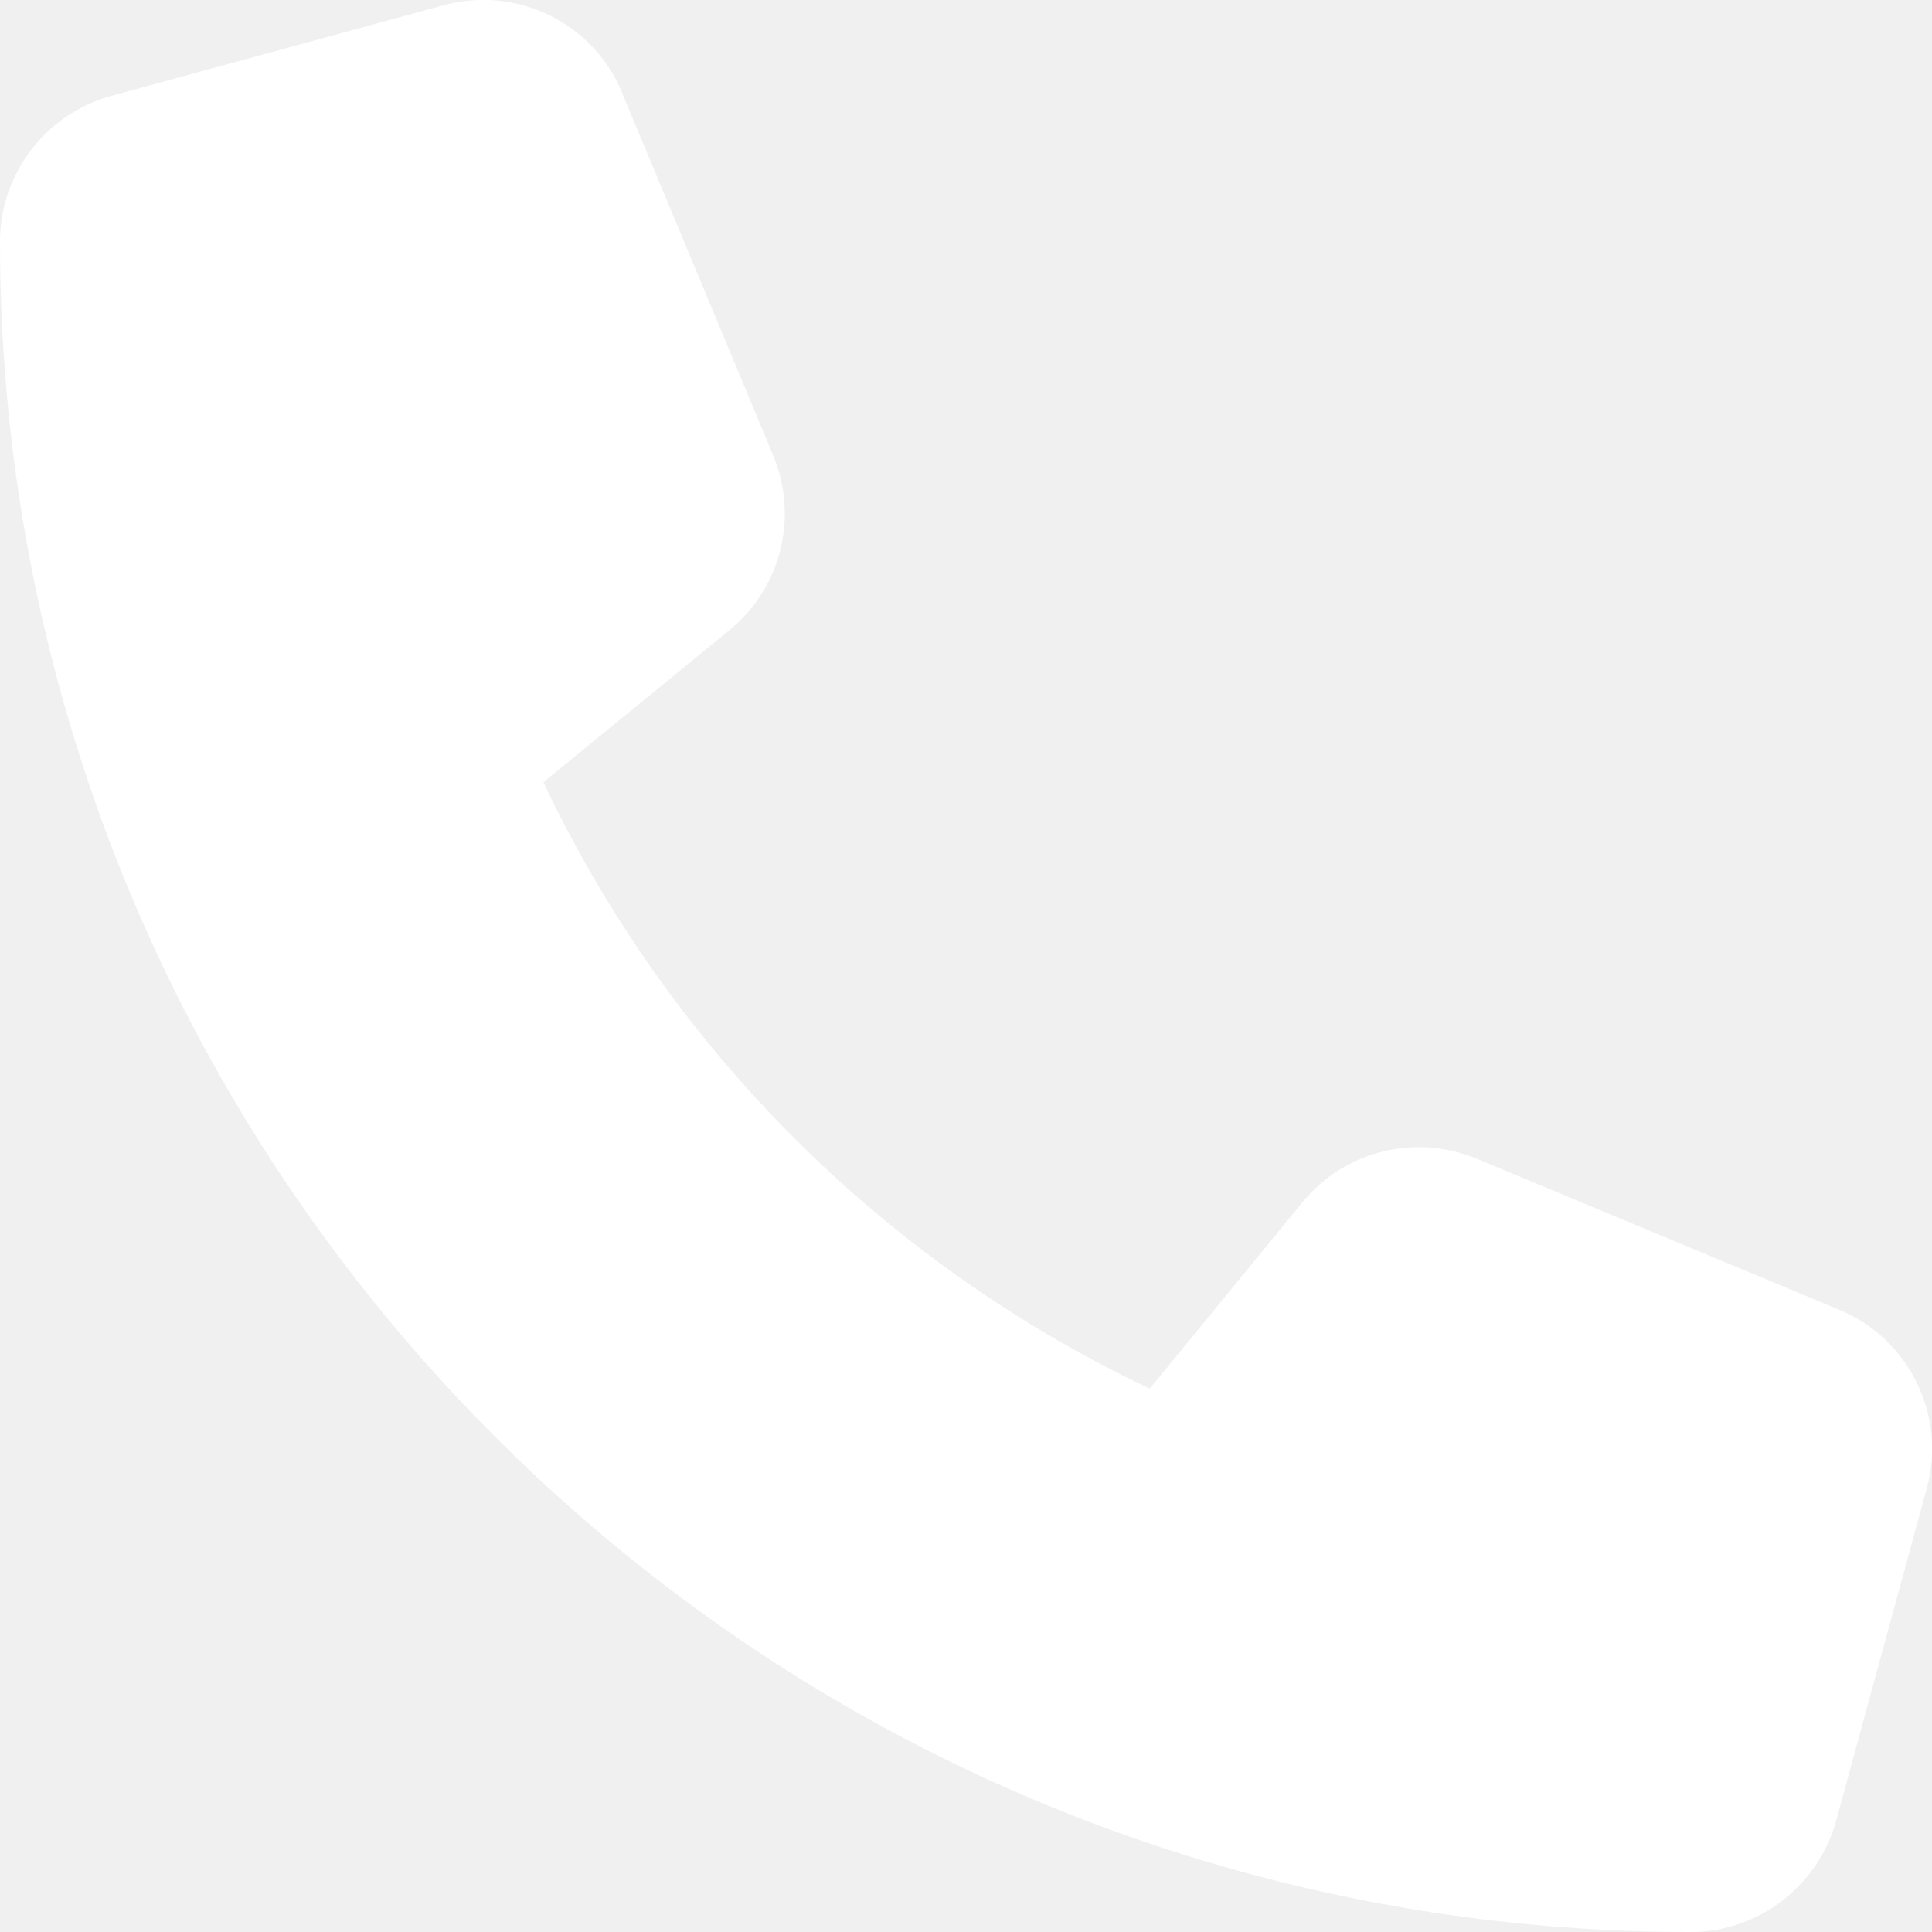
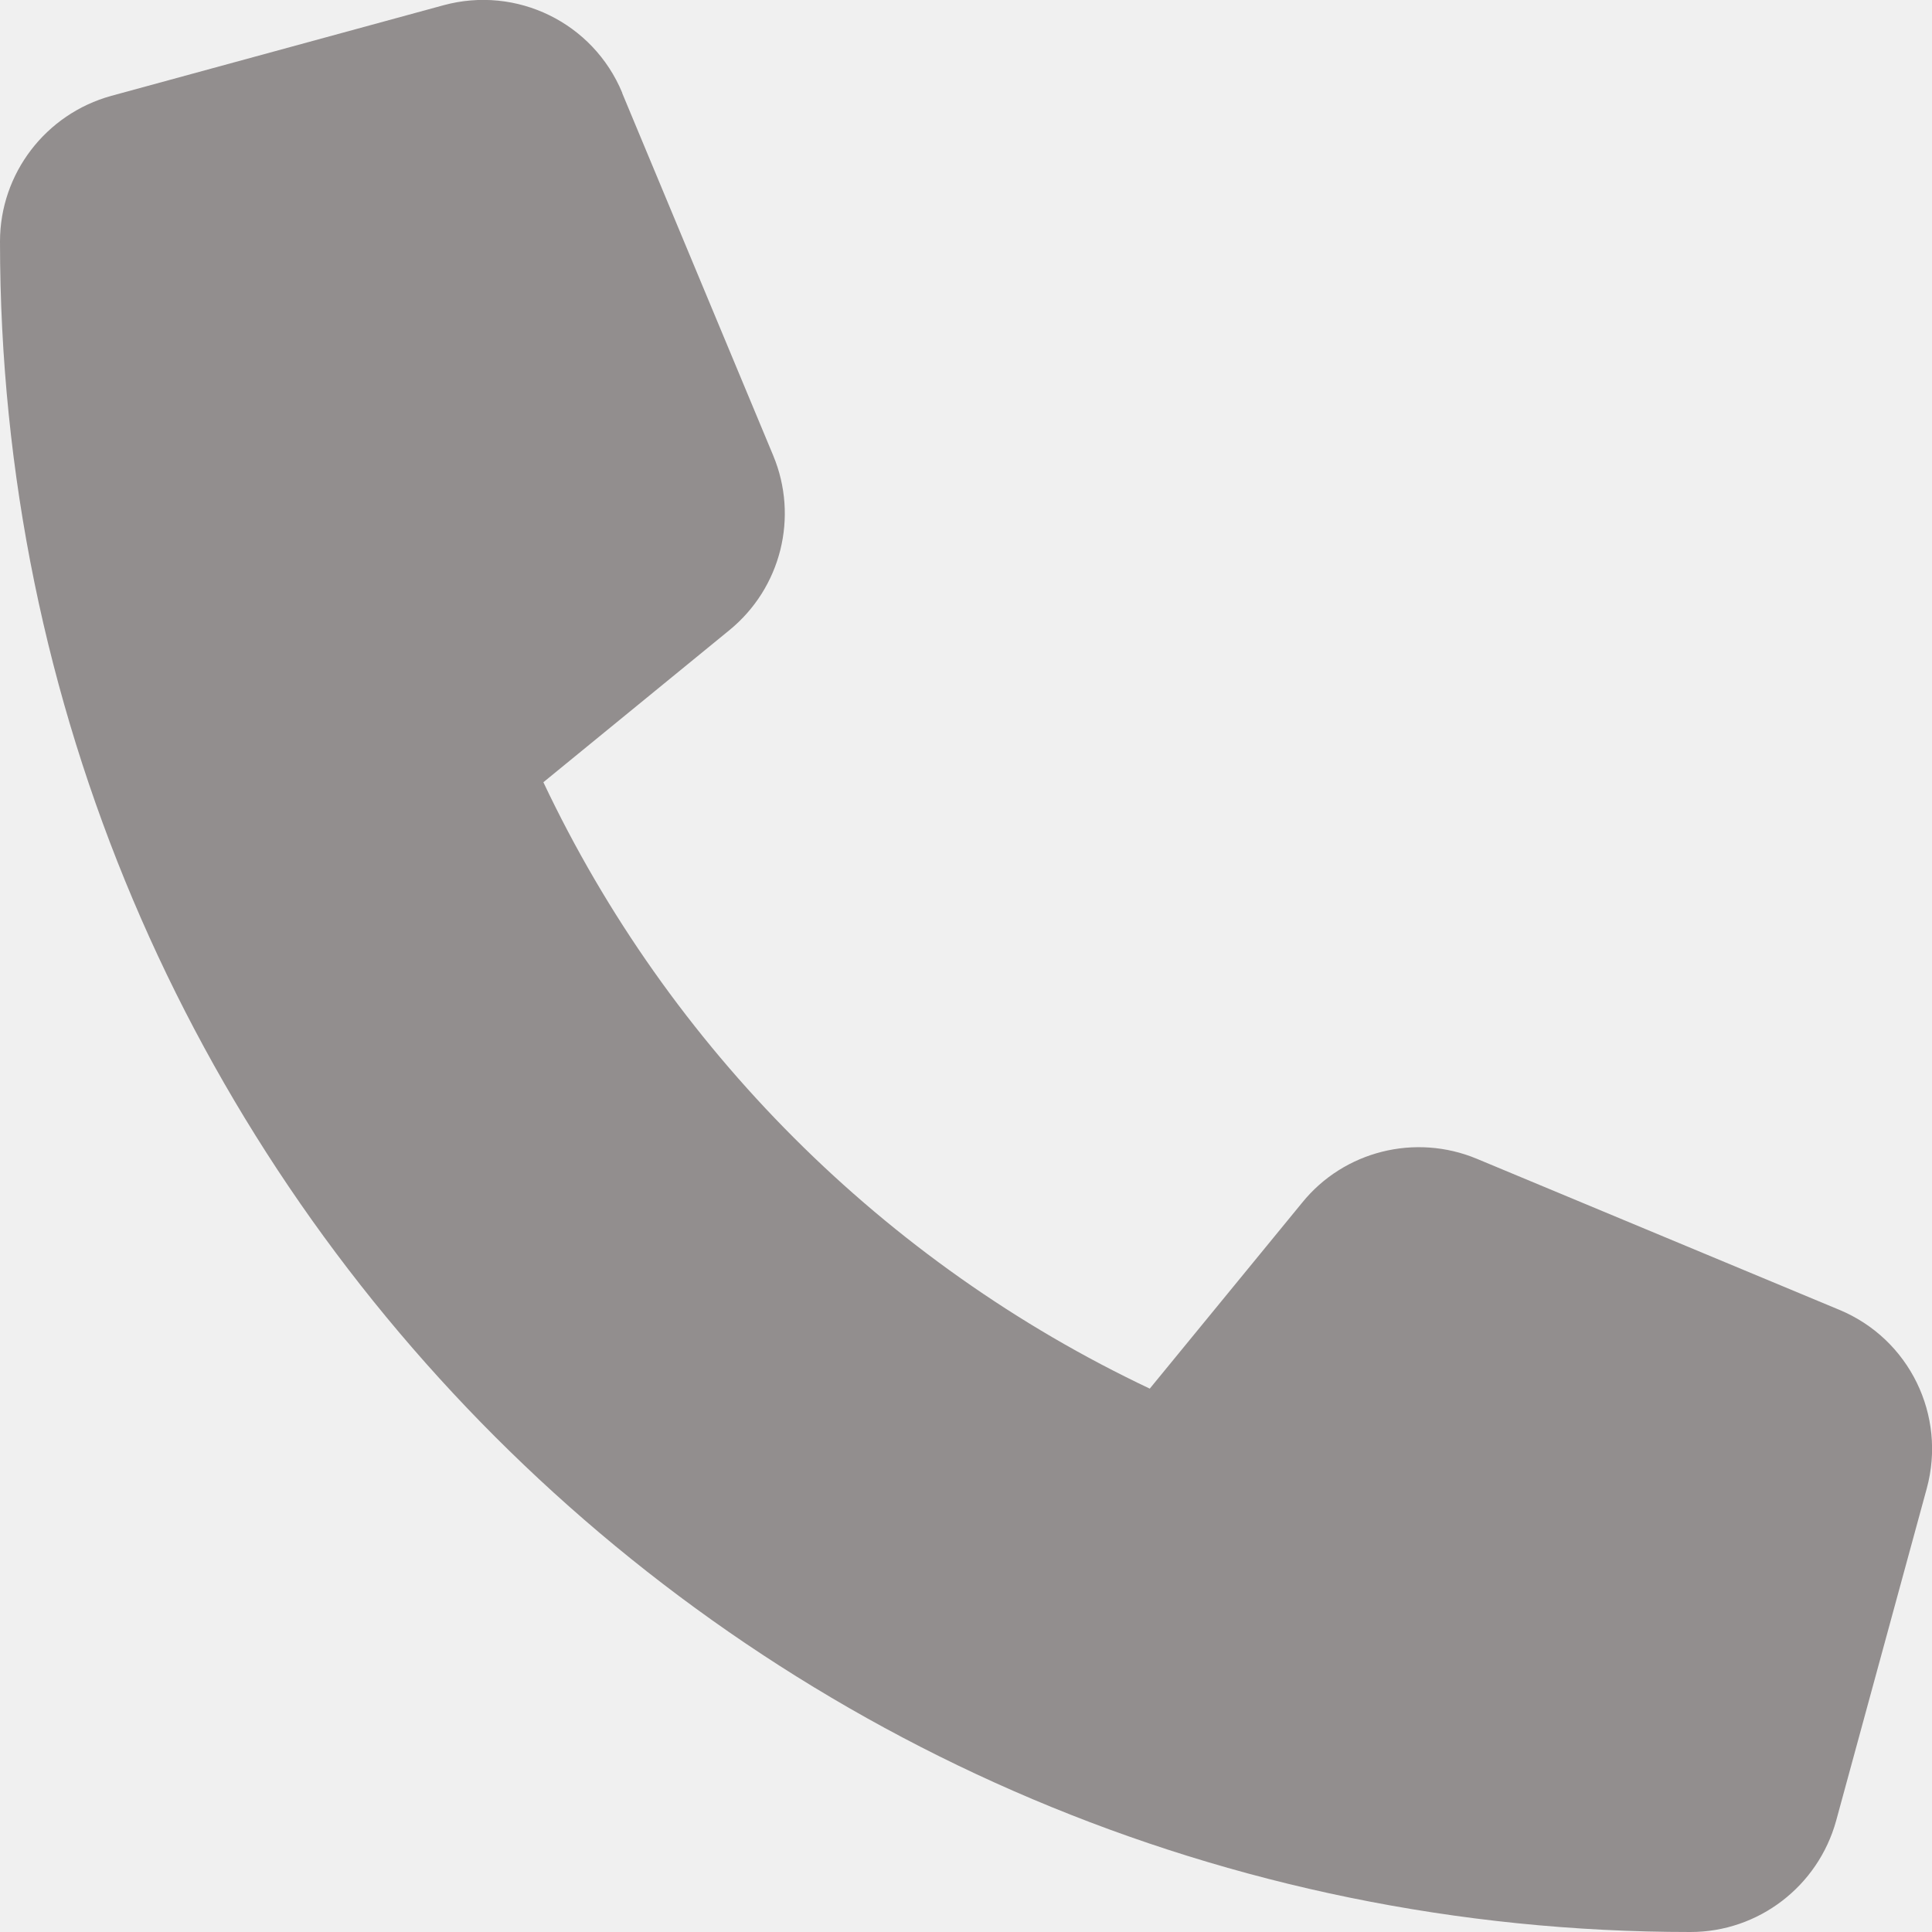
<svg xmlns="http://www.w3.org/2000/svg" viewBox="0 0 512 512">
-   <path d="M164.9 24.6c-7.7-18.6-28-28.5-47.4-23.2l-88 24C12.1 30.2 0 46 0 64C0 311.4 200.6 512 448 512c18 0 33.8-12.1 38.6-29.5l24-88c5.3-19.4-4.6-39.7-23.2-47.4l-96-40c-16.3-6.8-35.2-2.1-46.3 11.6L304.7 368C234.3 334.7 177.3 277.7 144 207.3L193.3 167c13.7-11.2 18.4-30 11.6-46.3l-40-96z" fill="#fff" />
+   <path d="M164.9 24.6c-7.7-18.6-28-28.5-47.4-23.2l-88 24C12.1 30.2 0 46 0 64C0 311.4 200.6 512 448 512c18 0 33.8-12.1 38.6-29.5l24-88c5.3-19.4-4.6-39.7-23.2-47.4l-96-40c-16.3-6.8-35.2-2.1-46.3 11.6L304.7 368C234.3 334.7 177.3 277.7 144 207.3L193.3 167c13.7-11.2 18.4-30 11.6-46.3l-40-96z" fill="#928e8e" />
</svg>
